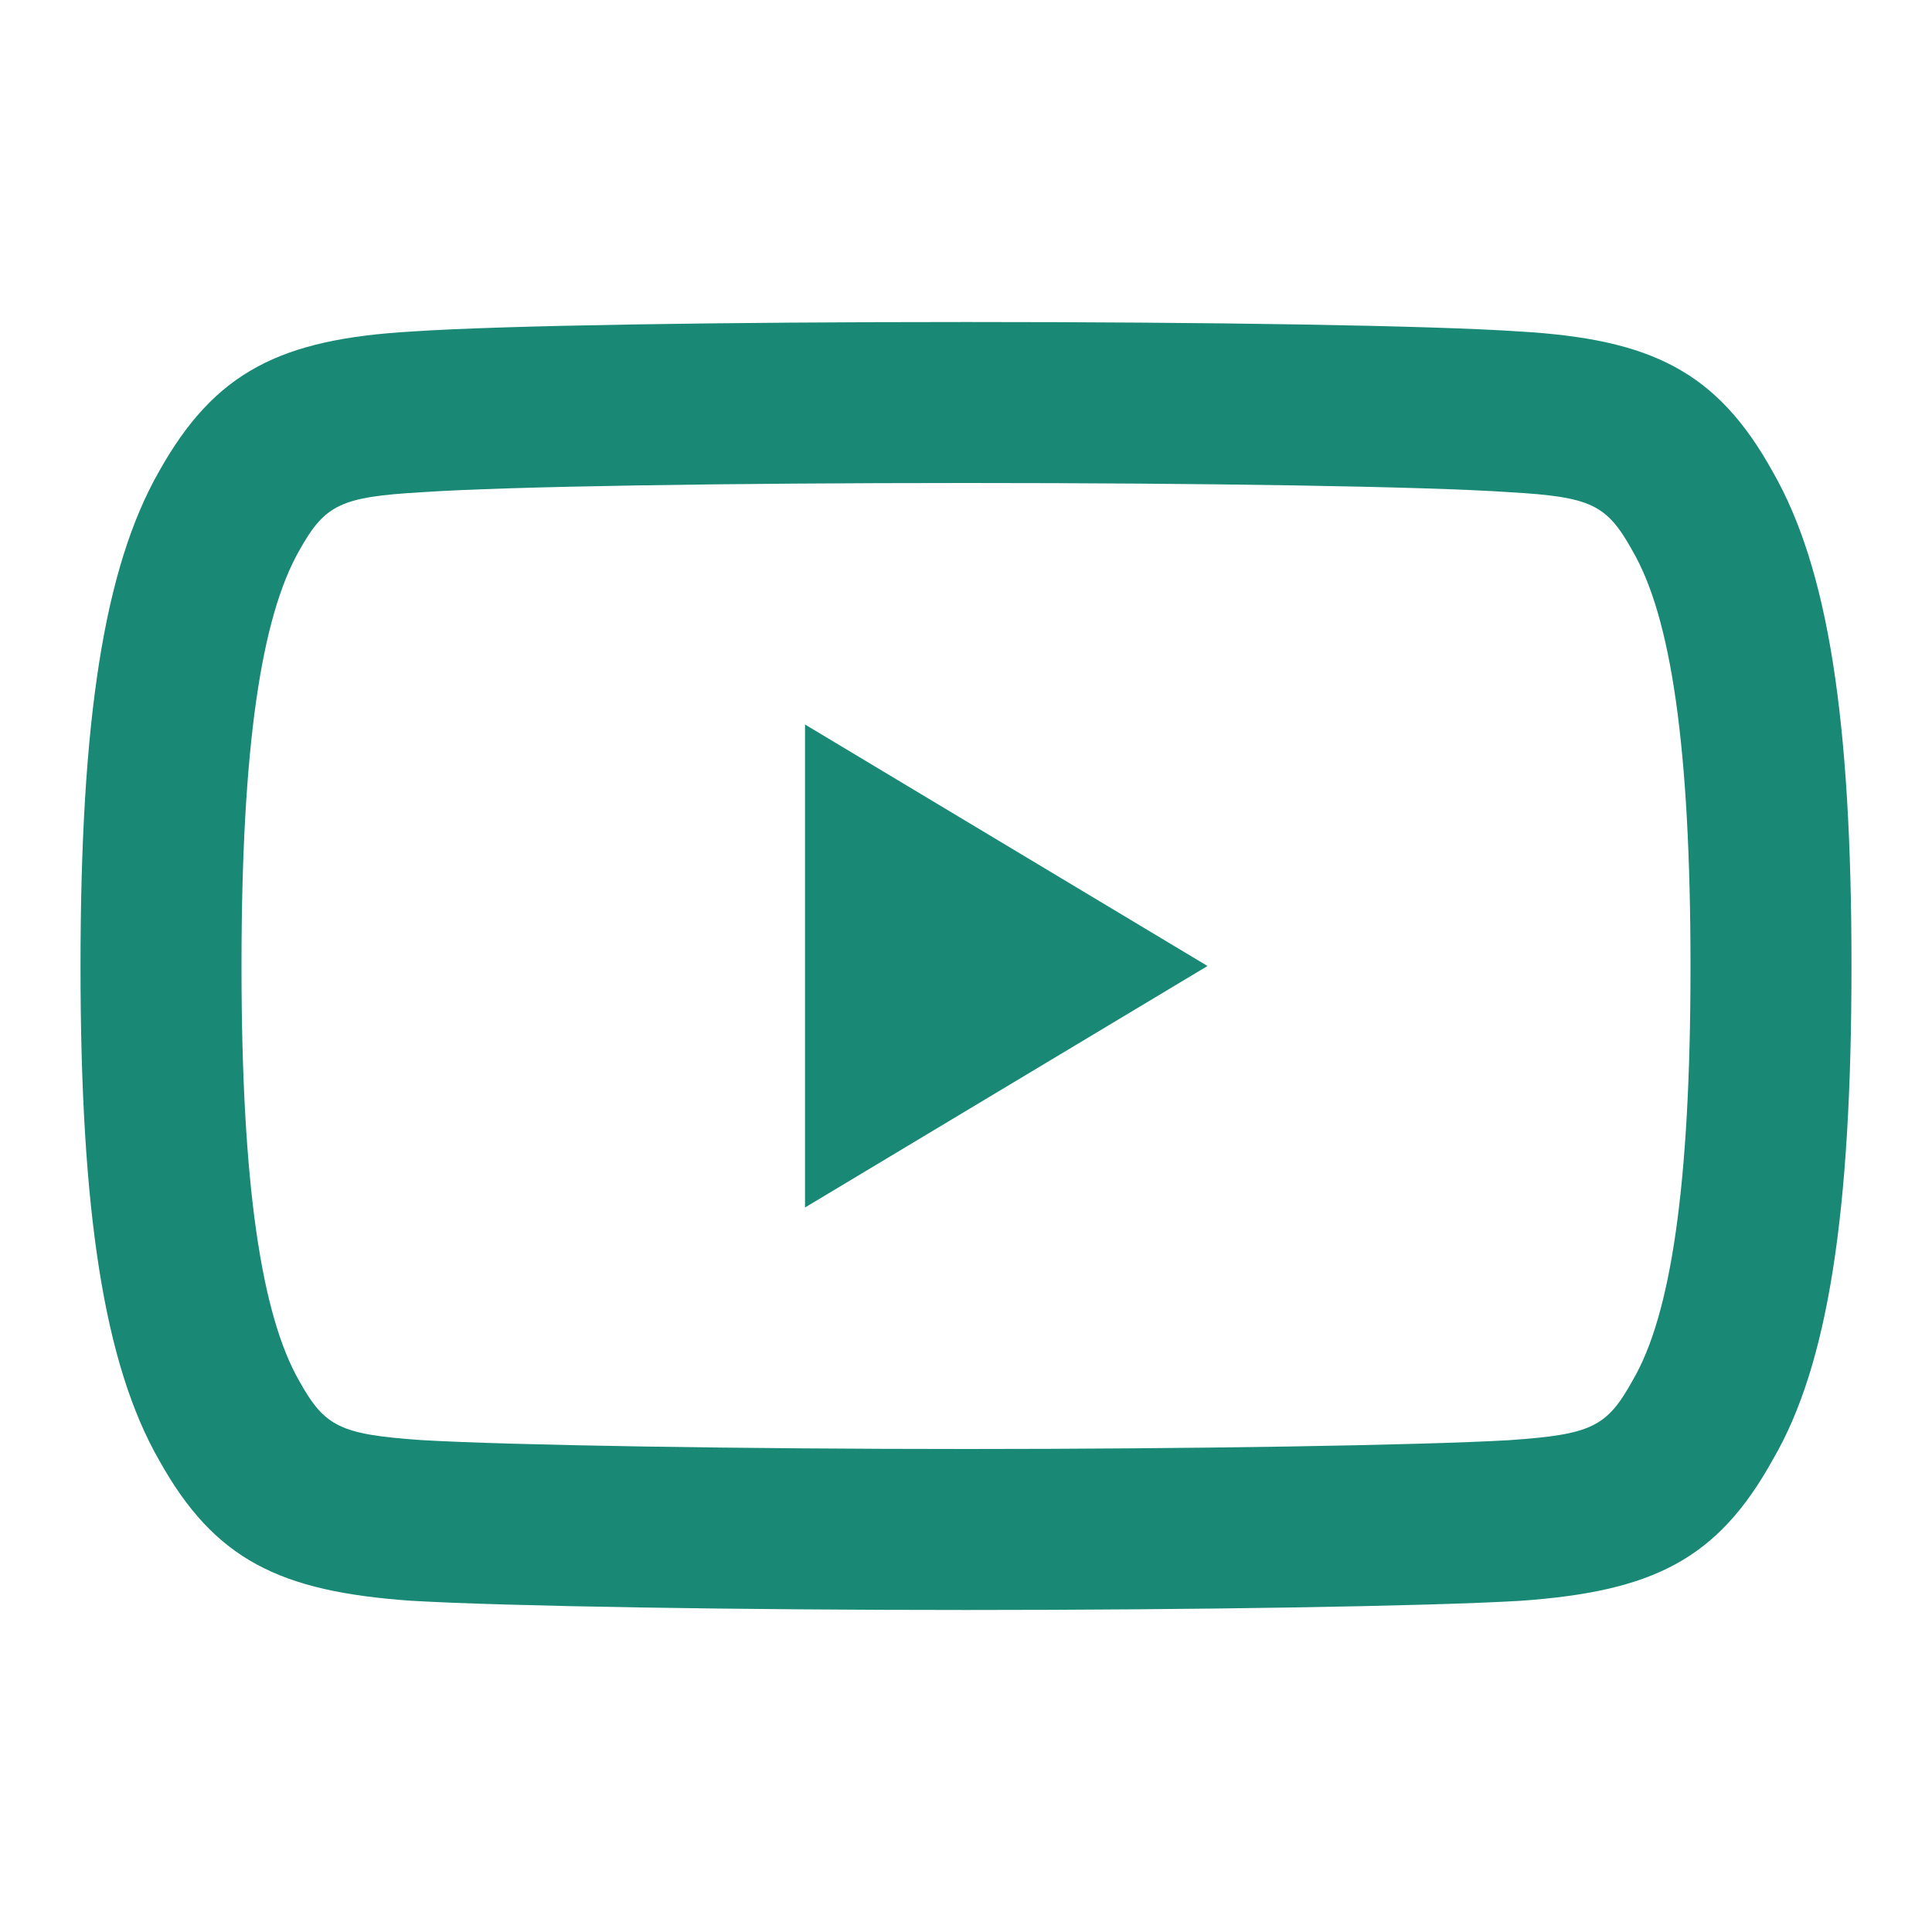
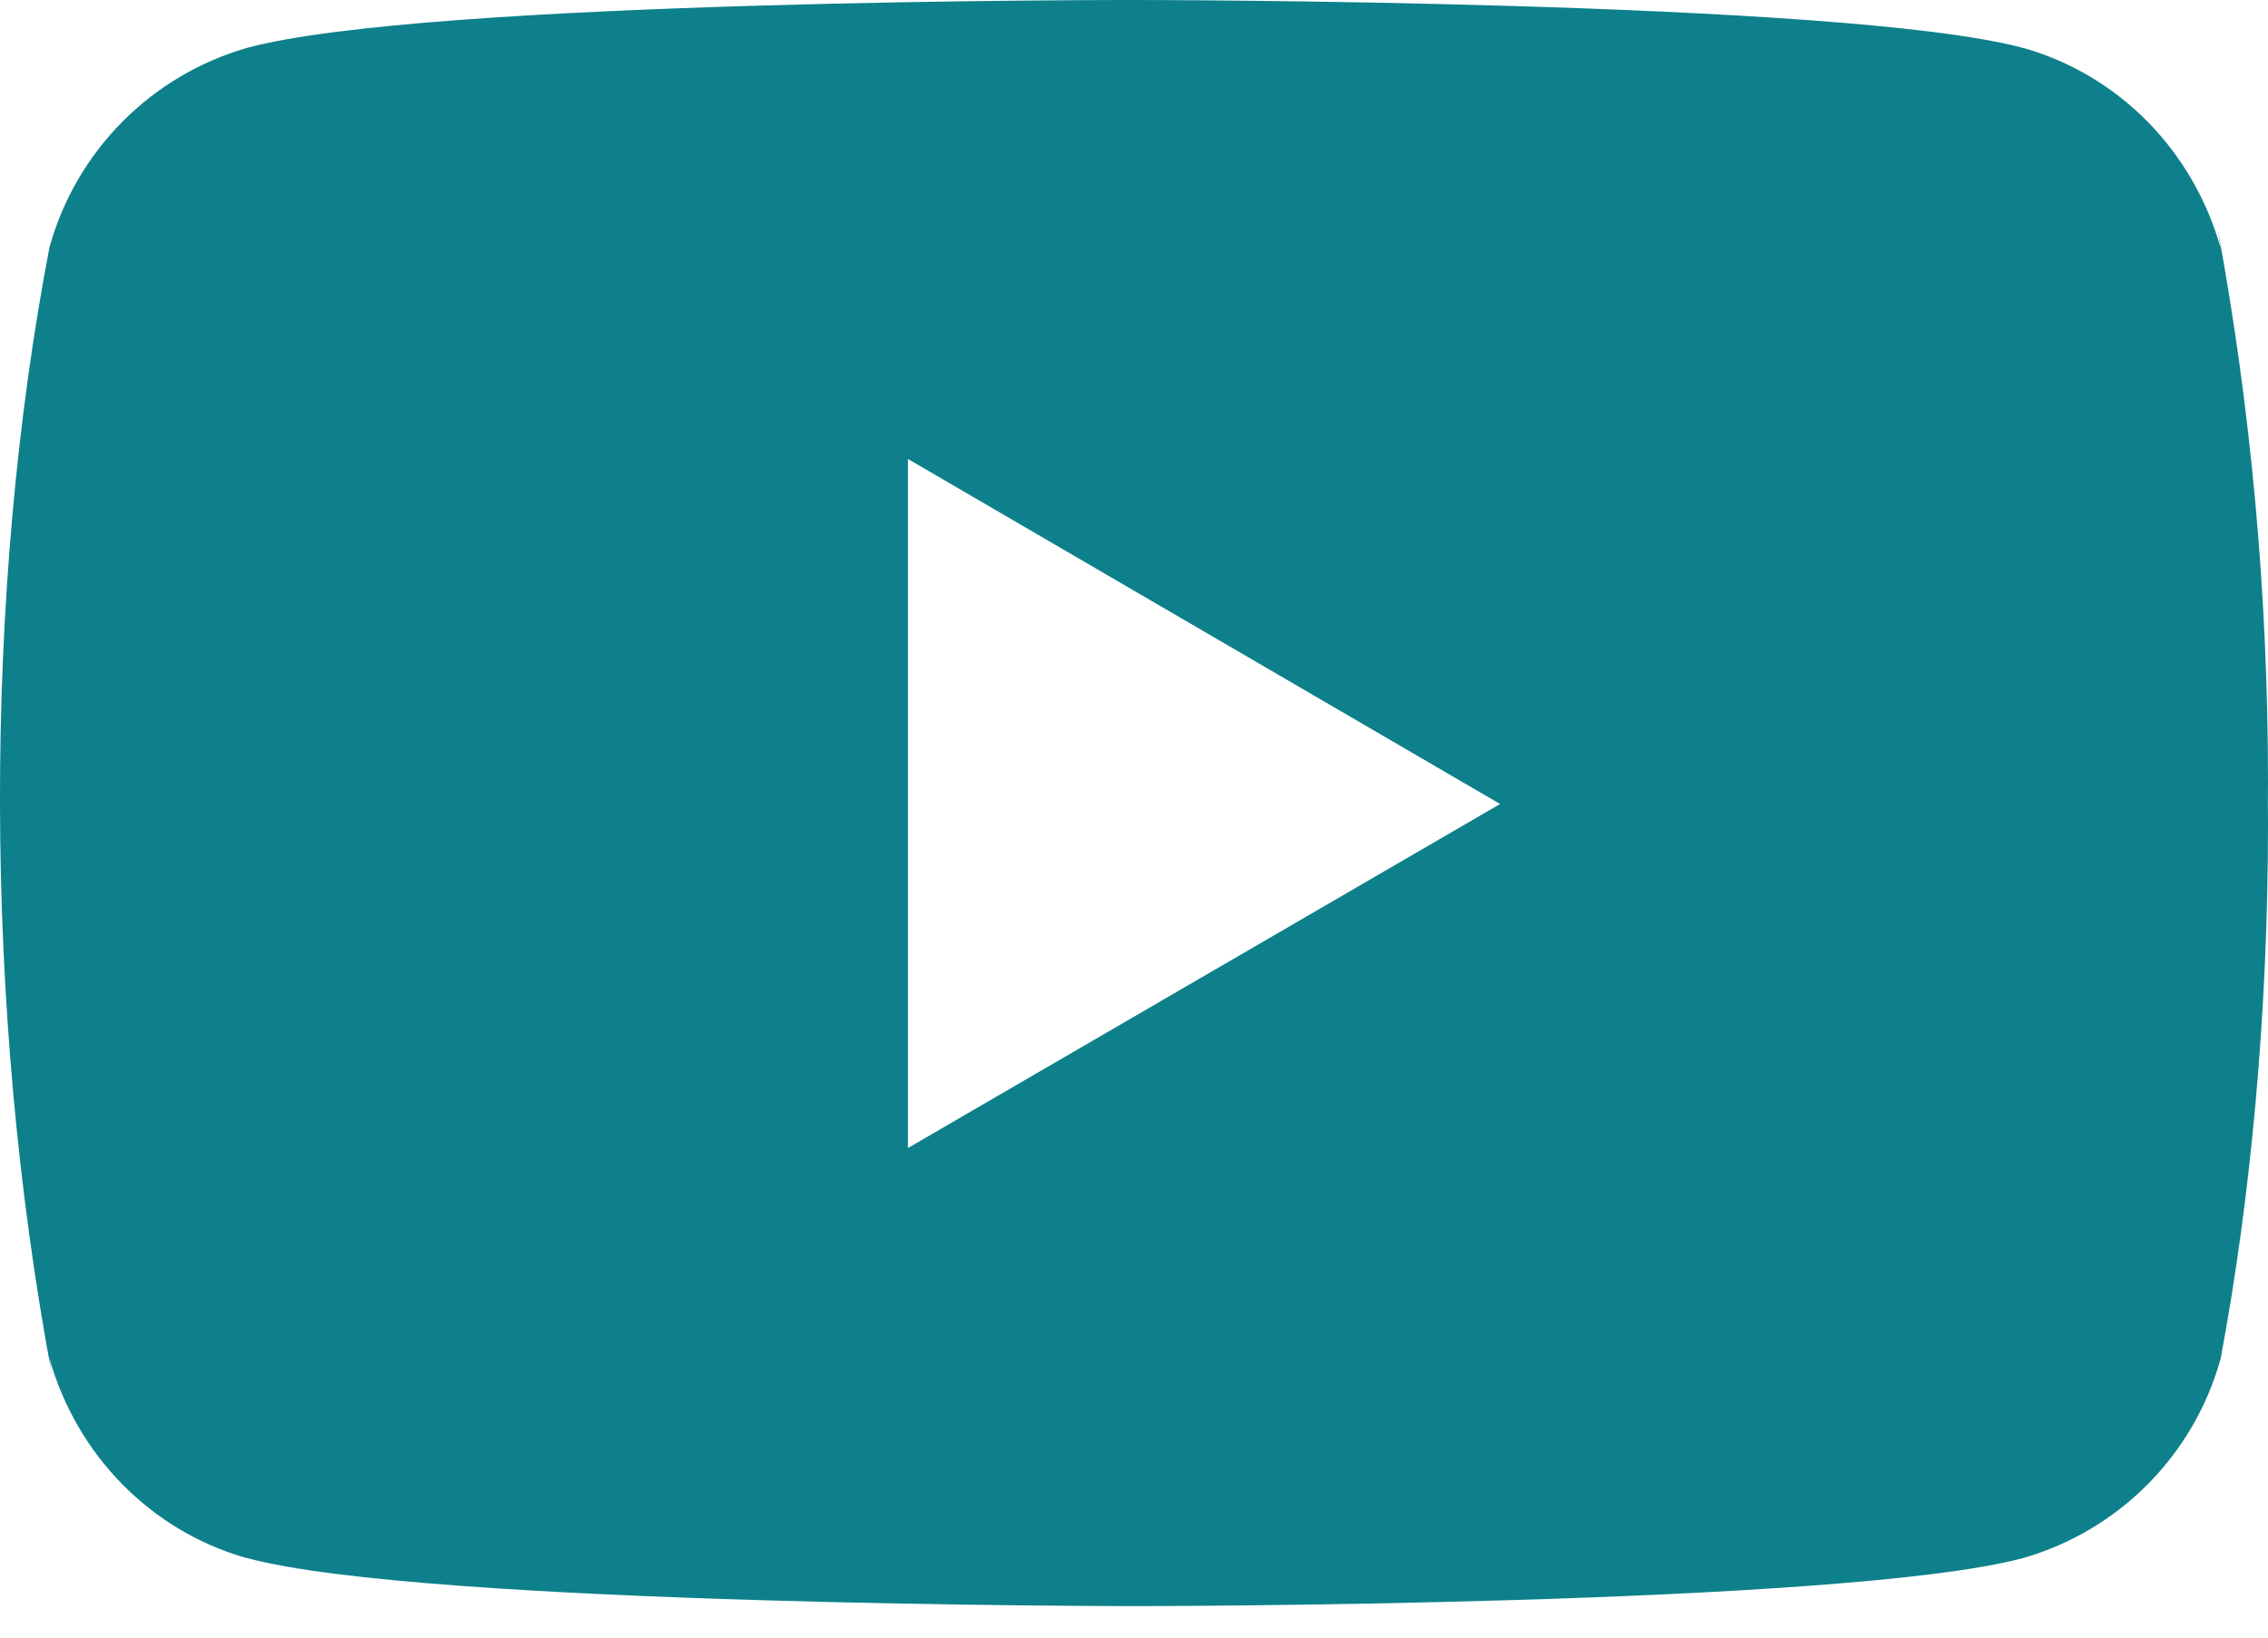
- <svg xmlns="http://www.w3.org/2000/svg" width="40" height="40" viewBox="0 0 40 40" fill="none">
-   <path fill-rule="evenodd" clip-rule="evenodd" d="M36.708 30.213C37.847 28.262 38.333 25.115 38.333 19.995C38.333 14.896 37.851 11.767 36.7 9.763C35.547 7.682 34.179 7.022 31.464 6.863C29.61 6.737 25.004 6.667 20.005 6.667C14.994 6.667 10.386 6.737 8.518 6.864C5.819 7.022 4.45 7.684 3.287 9.771C2.152 11.768 1.667 14.912 1.667 20.014C1.667 25.087 2.155 28.247 3.297 30.237C4.445 32.297 5.792 32.951 8.514 33.142C10.471 33.257 15.341 33.333 20.005 33.333C24.658 33.333 29.525 33.257 31.464 33.144C34.212 32.951 35.558 32.296 36.708 30.213ZM31.254 10.19C32.952 10.289 33.267 10.442 33.806 11.416C34.589 12.773 35 15.429 35 20.014C35 24.564 34.587 27.234 33.809 28.568C33.269 29.546 32.956 29.698 31.25 29.817C29.415 29.924 24.595 30 20.005 30C15.404 30 10.581 29.924 8.728 29.816C7.043 29.698 6.726 29.543 6.198 28.596C5.415 27.231 5 24.545 5 19.995C5 15.448 5.413 12.777 6.192 11.405C6.728 10.444 7.047 10.289 8.729 10.191C10.508 10.07 15.074 10 20.005 10C24.925 10 29.488 10.07 31.254 10.19ZM16.667 15L25 20L16.667 25V15Z" fill="#198875" />
+ <svg xmlns="http://www.w3.org/2000/svg" width="36" height="26" viewBox="0 0 36 26" fill="none">
+   <path d="M35.203 3.644L35.248 3.938C34.813 2.394 33.639 1.203 32.147 0.77L32.115 0.762C29.309 2.05636e-05 18.015 2.073e-05 18.015 2.073e-05C18.015 2.073e-05 6.75 -0.015 3.915 0.762C2.394 1.203 1.218 2.394 0.791 3.906L0.783 3.938C-0.265 9.414 -0.273 15.995 0.83 21.858L0.783 21.561C1.218 23.105 2.393 24.296 3.885 24.729L3.917 24.736C6.72 25.5 18.017 25.5 18.017 25.5C18.017 25.5 29.28 25.5 32.117 24.736C33.639 24.296 34.815 23.105 35.242 21.593L35.25 21.561C35.727 19.014 36 16.083 36 13.089C36 12.979 36 12.868 35.998 12.758C36 12.655 36 12.534 36 12.412C36 9.417 35.727 6.486 35.203 3.644ZM14.412 18.227V7.287L23.811 12.765L14.412 18.227Z" fill="#0D808B" />
</svg>
